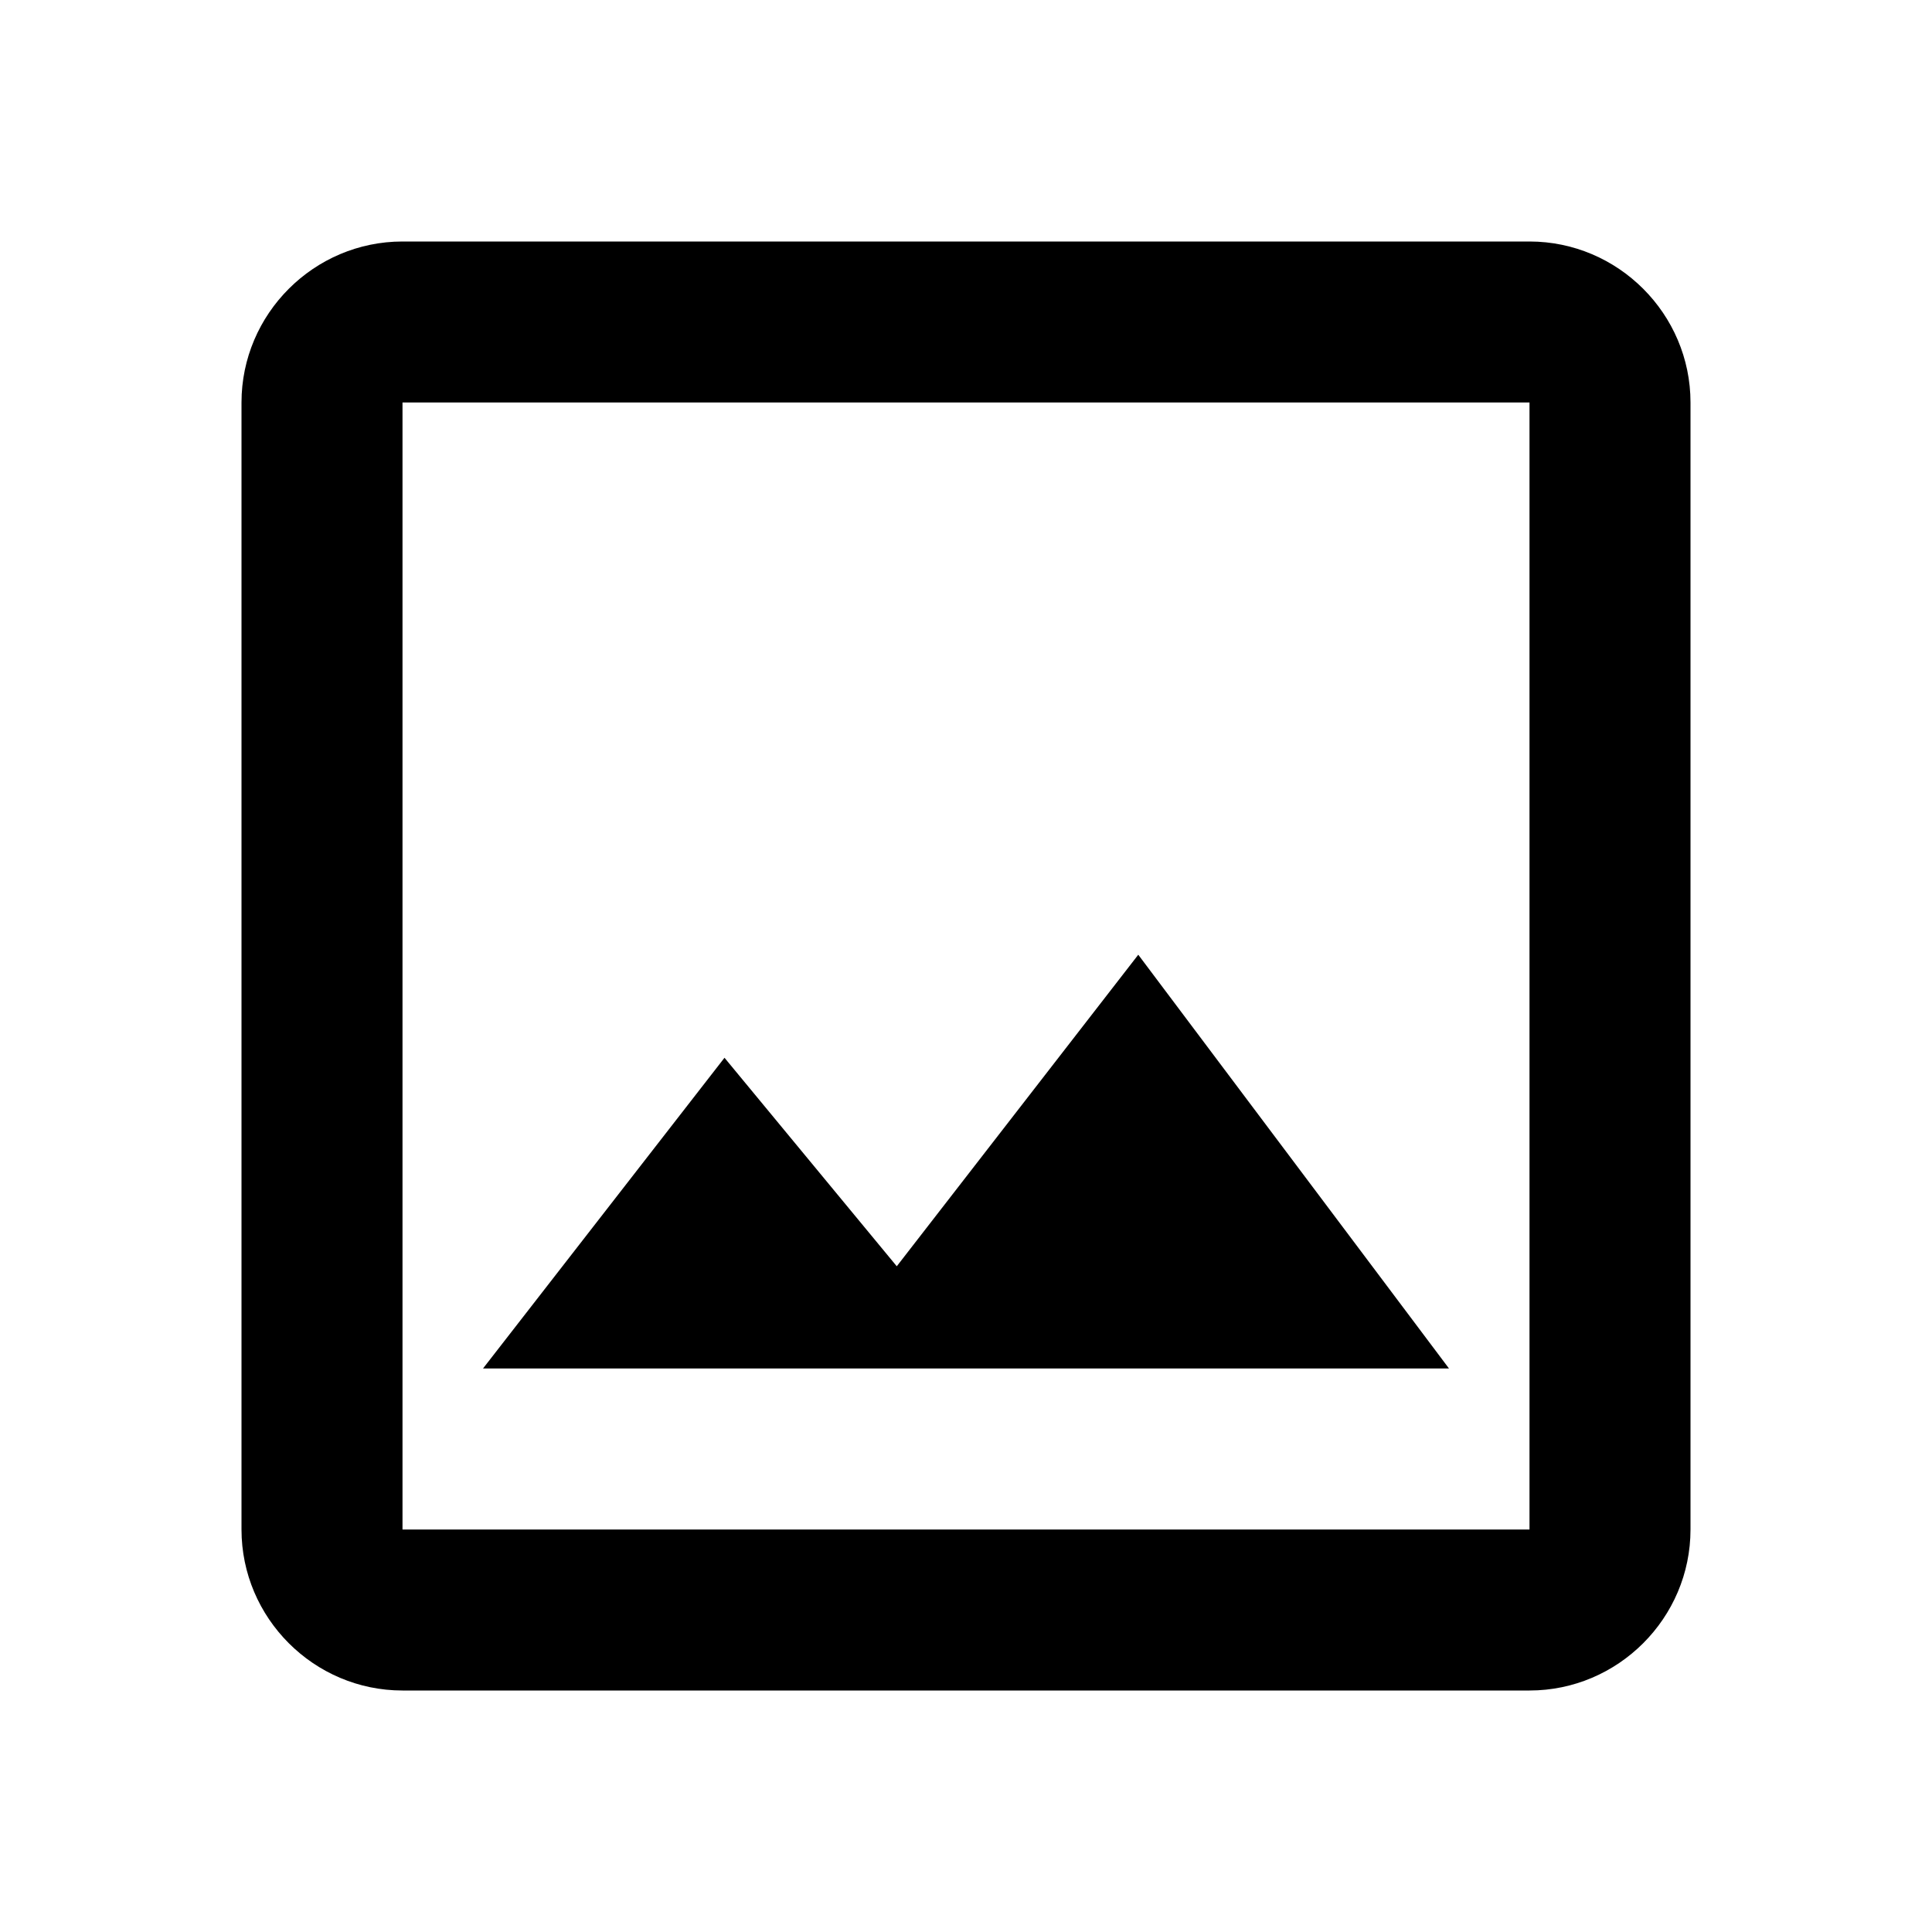
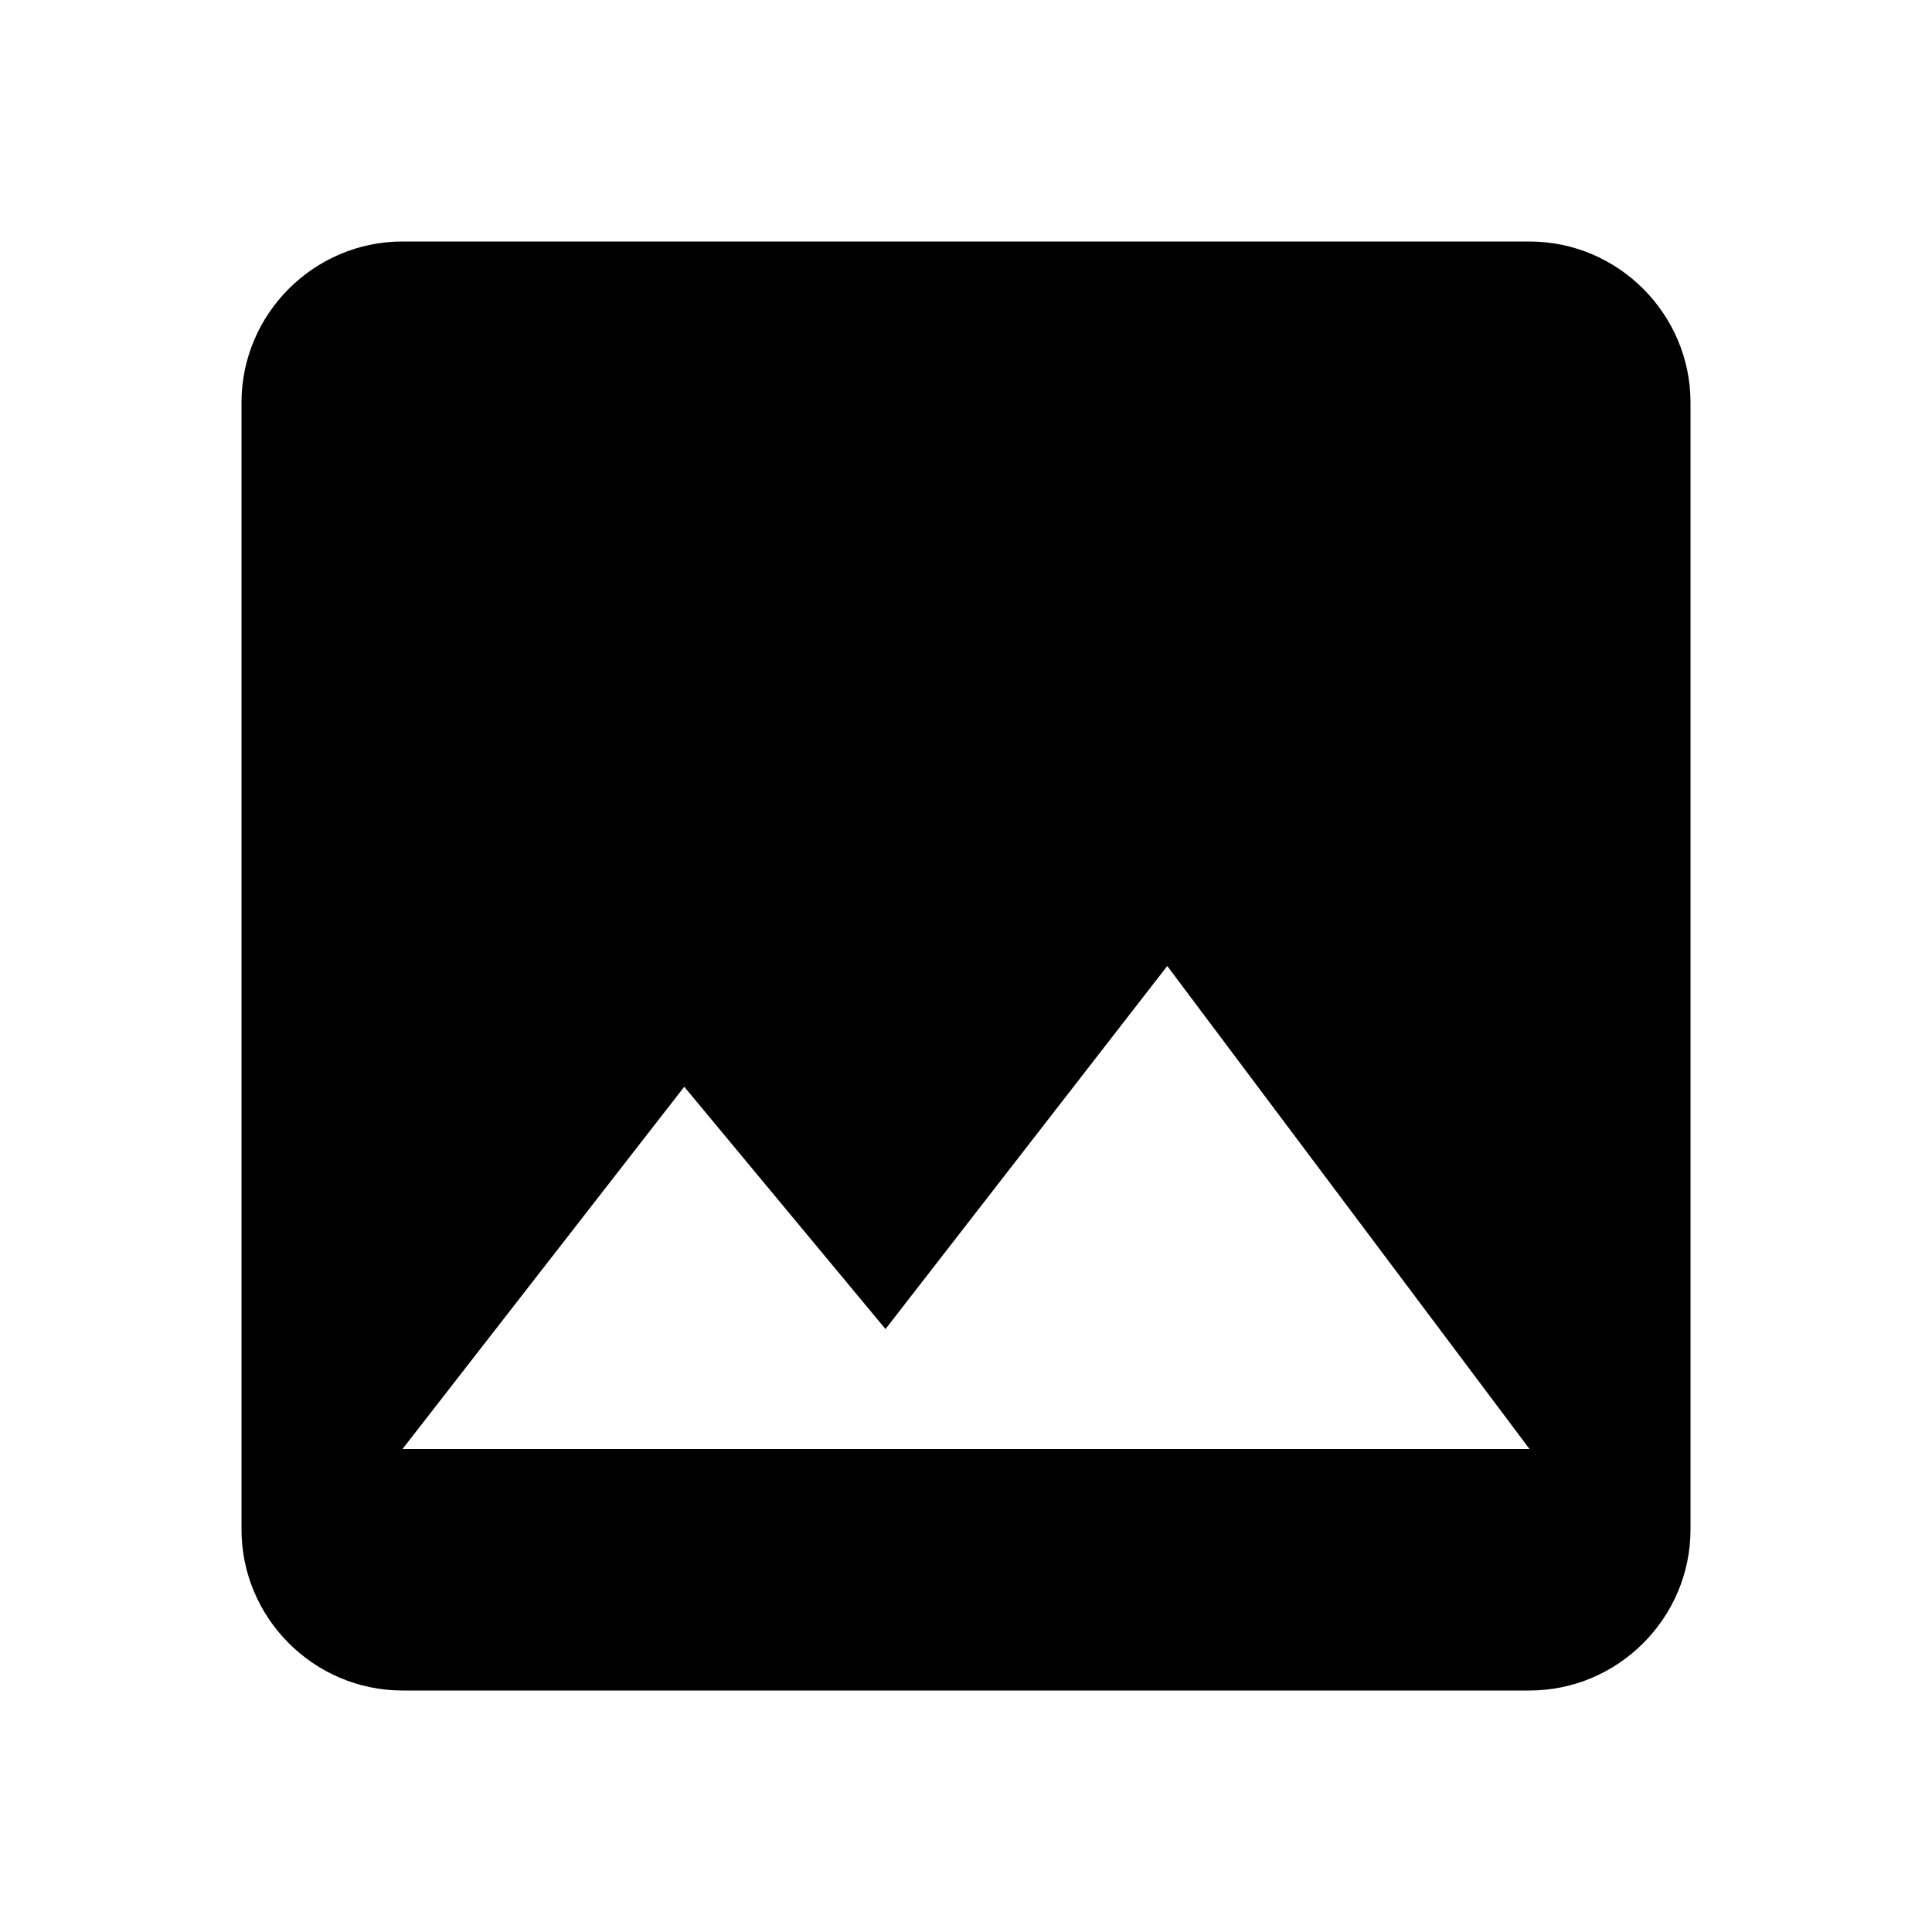
<svg xmlns="http://www.w3.org/2000/svg" width="24" height="24" viewBox="0 0 24 24">
-   <path d="M19 5v14H5V5h14m0-2H5c-1.1 0-2 .9-2 2v14c0 1.1.9 2 2 2h14c1.1 0 2-.9 2-2V5c0-1.1-.9-2-2-2zm-4.86 8.86-3 3.87L9 13.14 6 17h12l-3.86-5.14z" />
+   <path d="M21 19V5c0-1.1-.9-2-2-2H5c-1.1 0-2 .9-2 2v14c0 1.1.9 2 2 2h14c1.1 0 2-.9 2-2zM8.5 13.5l2.5 3.01L14.5 12l4.5 6H5l3.5-4.5z" />
</svg>
